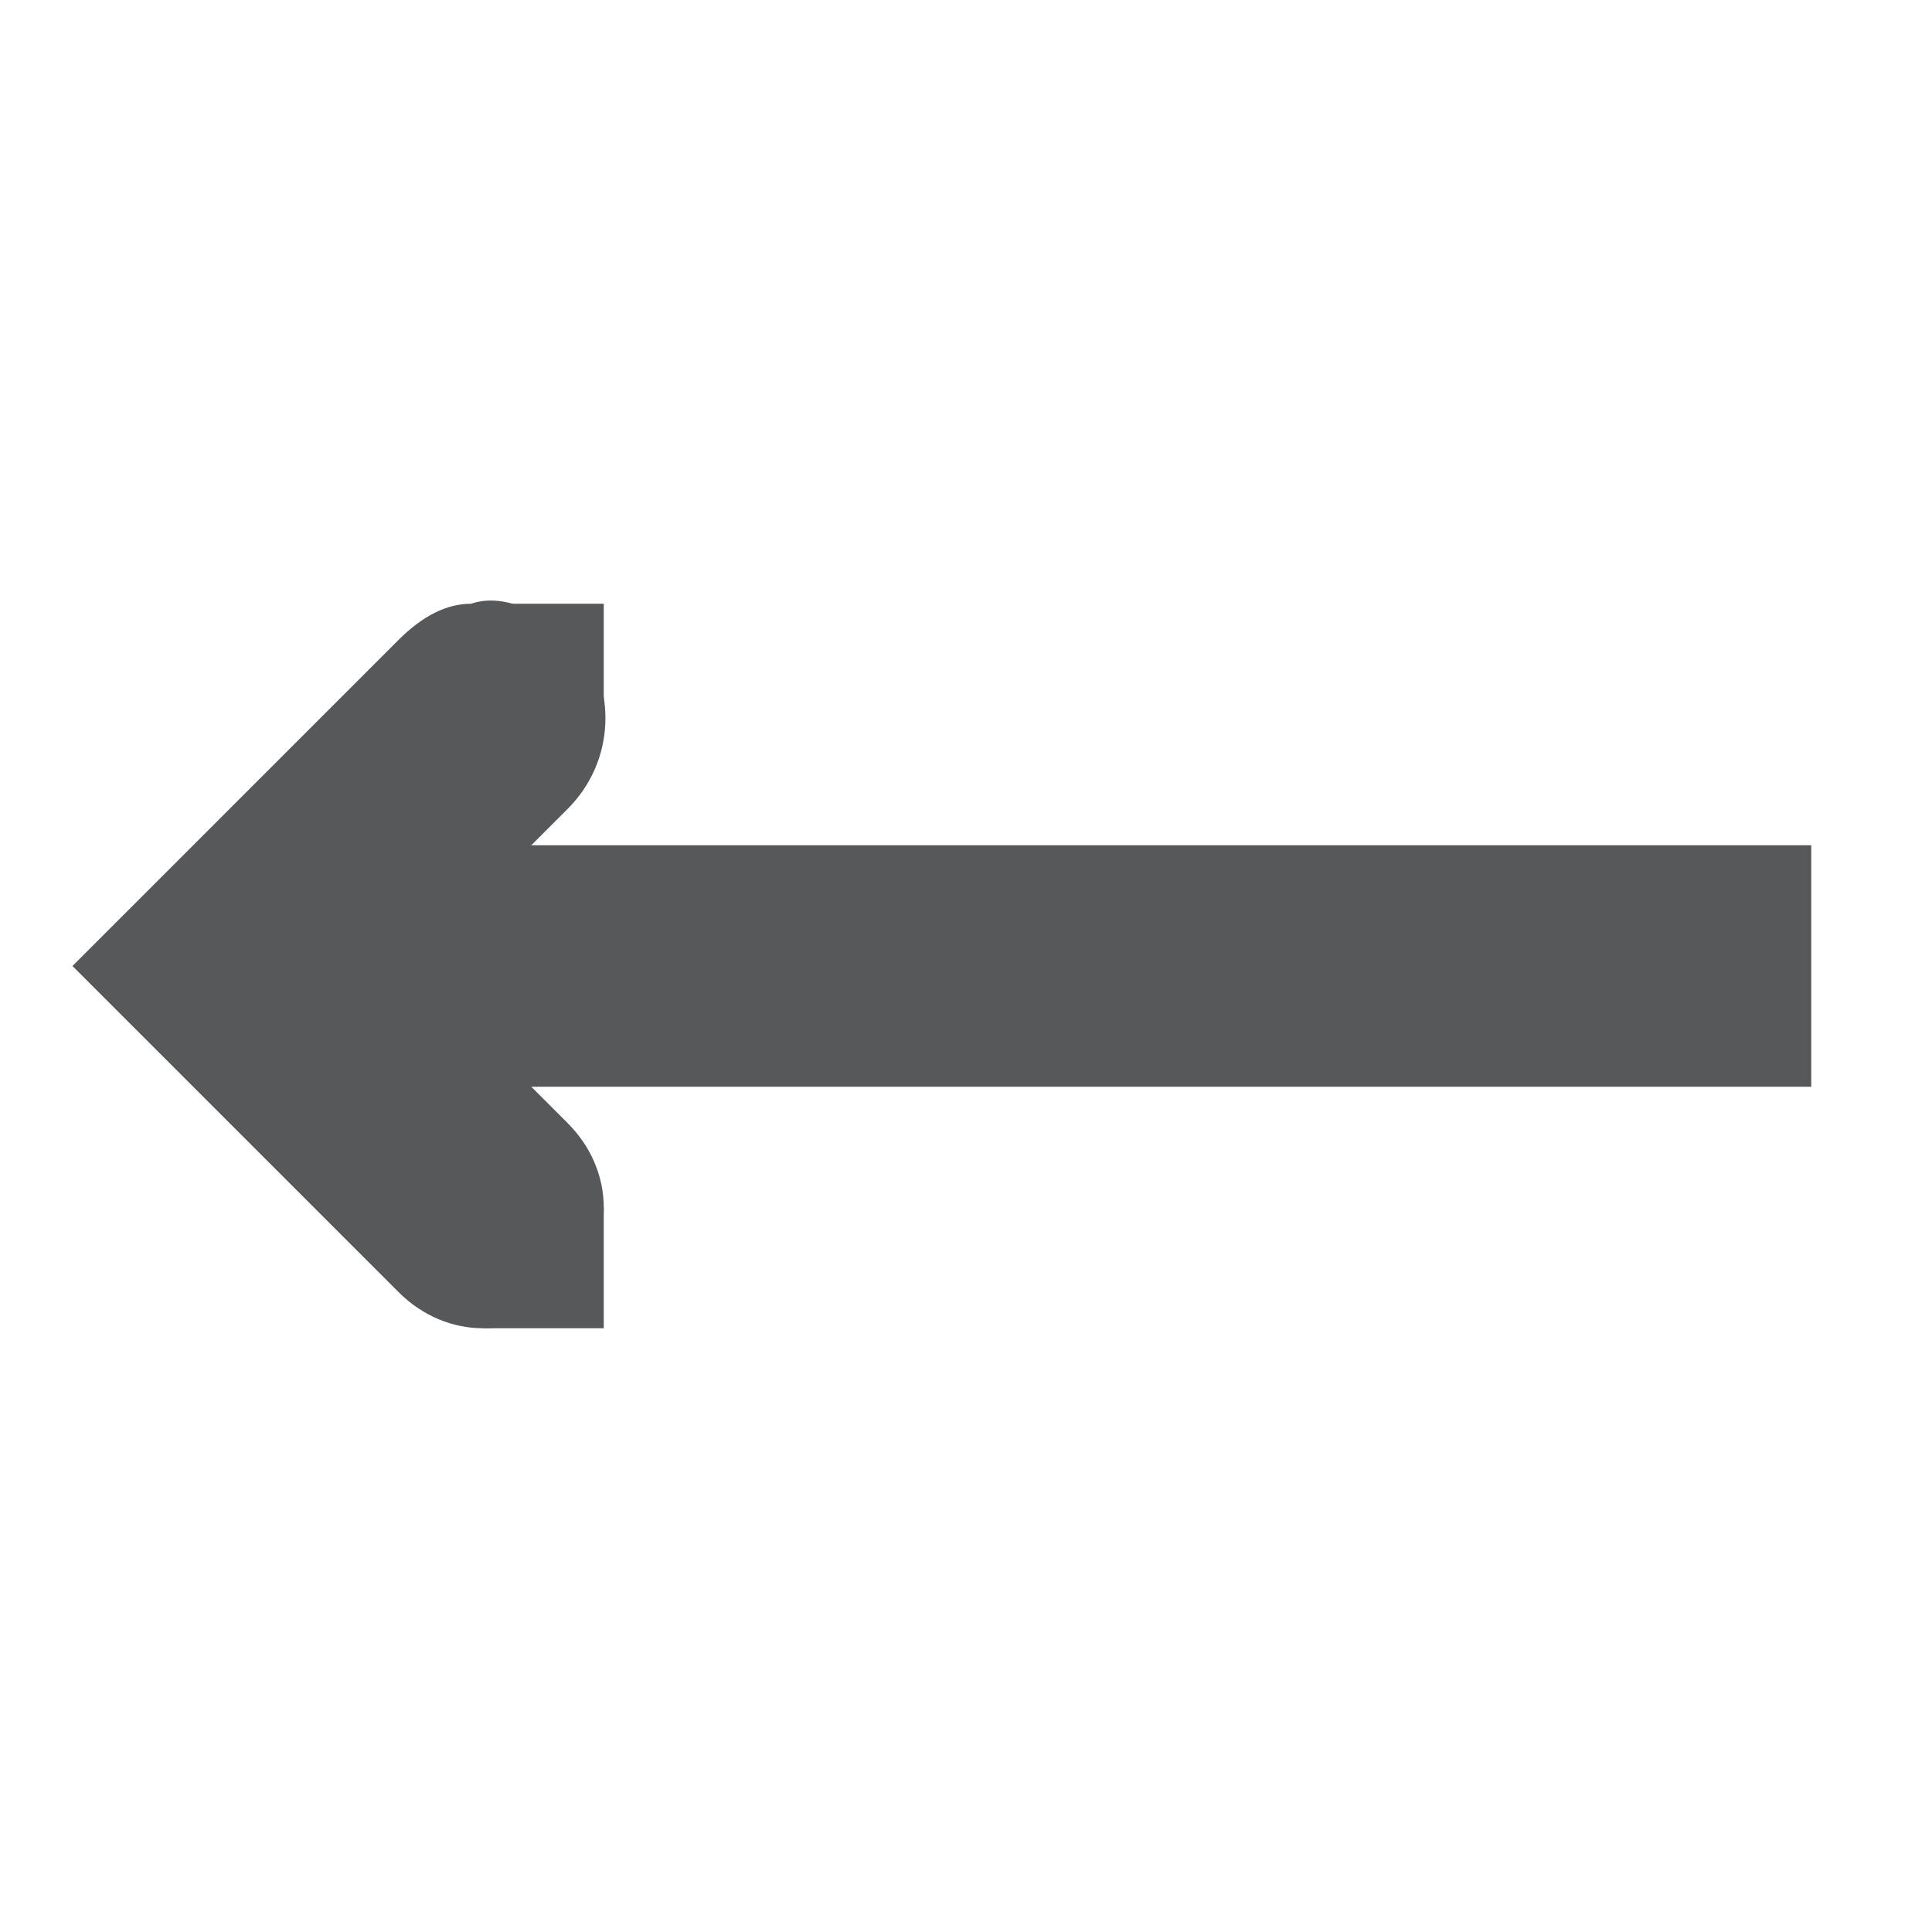
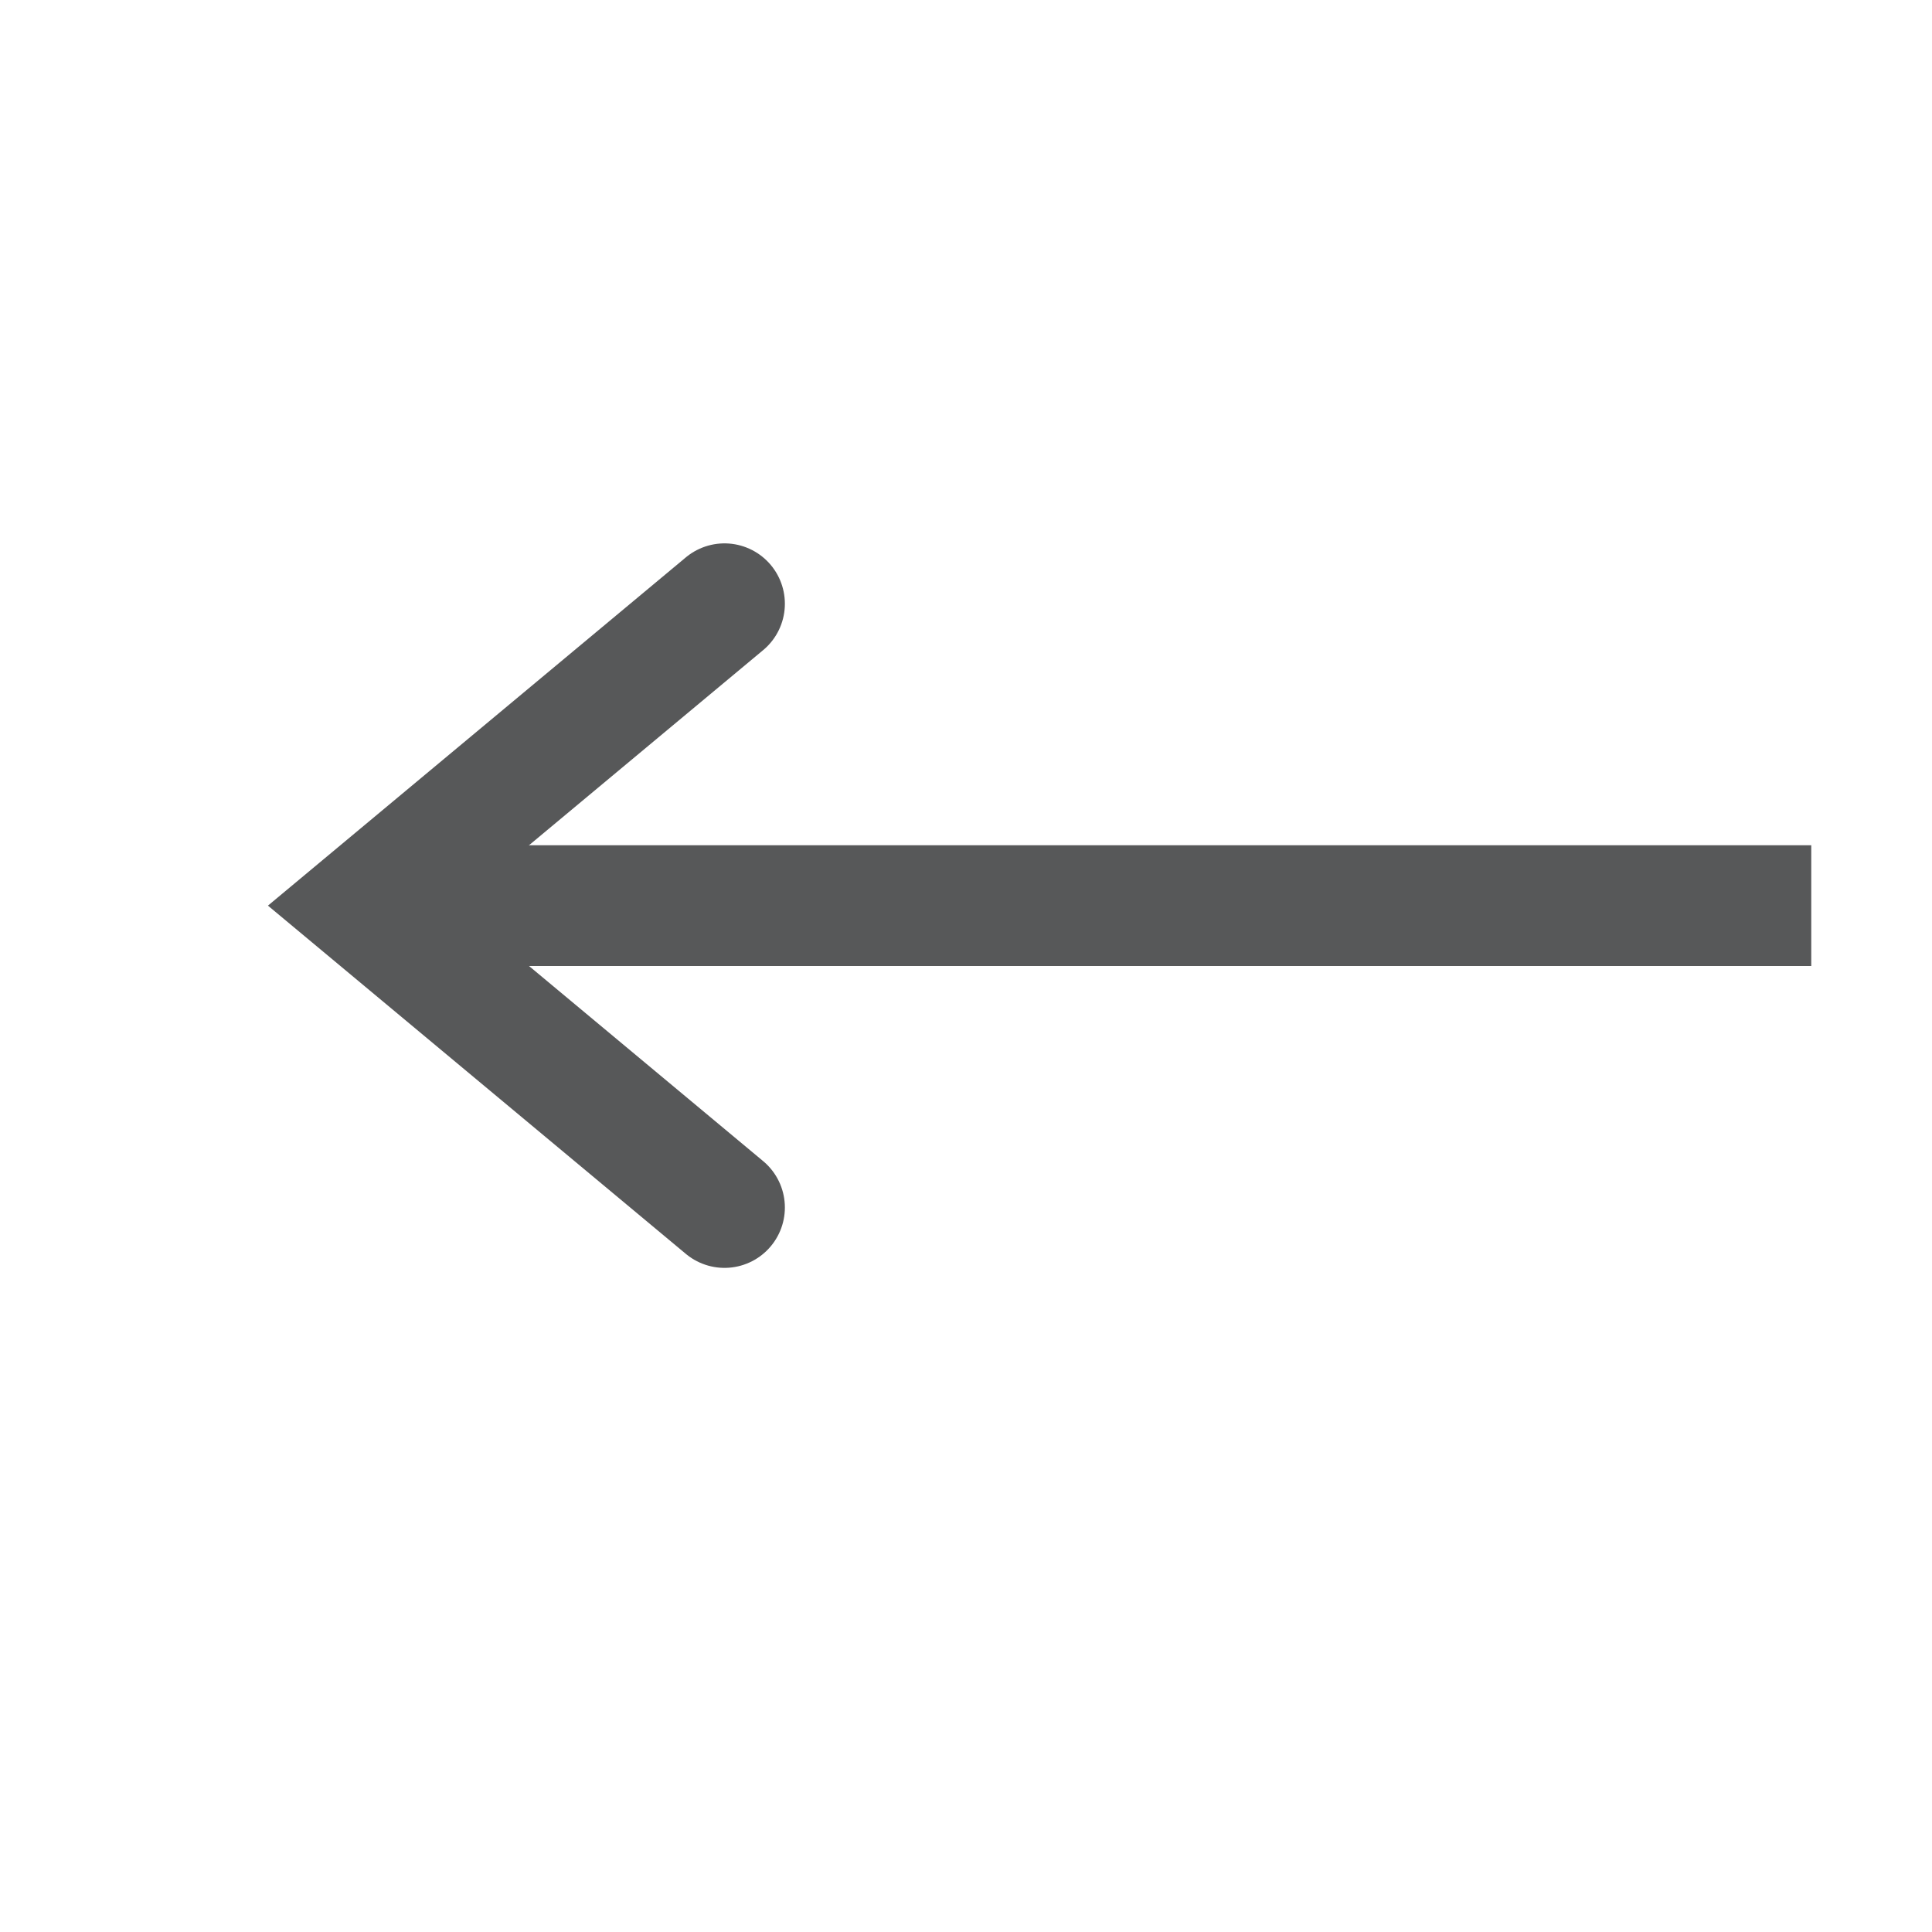
<svg xmlns="http://www.w3.org/2000/svg" version="1.1" id="svg7384" x="0px" y="0px" viewBox="0 0 16 16" style="enable-background:new 0 0 16 16;" xml:space="preserve">
  <style type="text/css">
- 	.st0{opacity:0.75;}
- 	.st1{fill:#1F2022;}
+ 	.st0{display:none;opacity:0.75;}
+ 	.st1{display:inline;fill:#1F2022;}
+ 	.st2{opacity:0.75;}
+ 	.st3{fill:#1F2022;}
+ 	.st4{fill:none;stroke:#1F2022;stroke-linecap:round;stroke-miterlimit:10;}
</style>
  <g id="layer9" transform="translate(-181,-277)" class="st0">
    <path id="path5429" class="st1" d="M183,284v2h13v-2H183z" />
    <path id="path5431" class="st1" d="M184.9,282c-0.2,0-0.4,0.1-0.6,0.3l-2,2l-0.7,0.7l0.7,0.7l2,2   c0.4,0.4,1,0.4,1.4,0s0.4-1,0-1.4l-1.3-1.3l1.3-1.3c0.4-0.4,0.4-1,0.1-1.4C185.5,282.1,185.2,281.9,184.9,282z" />
    <rect id="rect5433" x="185" y="282" class="st1" width="1" height="1" />
    <rect id="rect5435" x="185" y="287" class="st1" width="1" height="1" />
  </g>
  <g id="layer10" transform="translate(-181,-277)">
</g>
  <g id="layer11" transform="translate(-181,-277)">
</g>
  <g id="layer13" transform="translate(-181,-277)">
</g>
  <g id="layer14" transform="translate(-181,-277)">
</g>
  <g id="layer15" transform="translate(-181,-277)">
</g>
  <g id="g71291" transform="translate(-181,-277)">
</g>
  <g id="g4953" transform="translate(-181,-277)">
</g>
  <g id="layer12" transform="translate(-181,-277)">
</g>
+   <g class="st2">
+     <rect x="3" y="7" class="st3" width="12" height="1" />
+     <polyline class="st4" points="6,5 3,7.5 6,10  " />
+   </g>
</svg>
